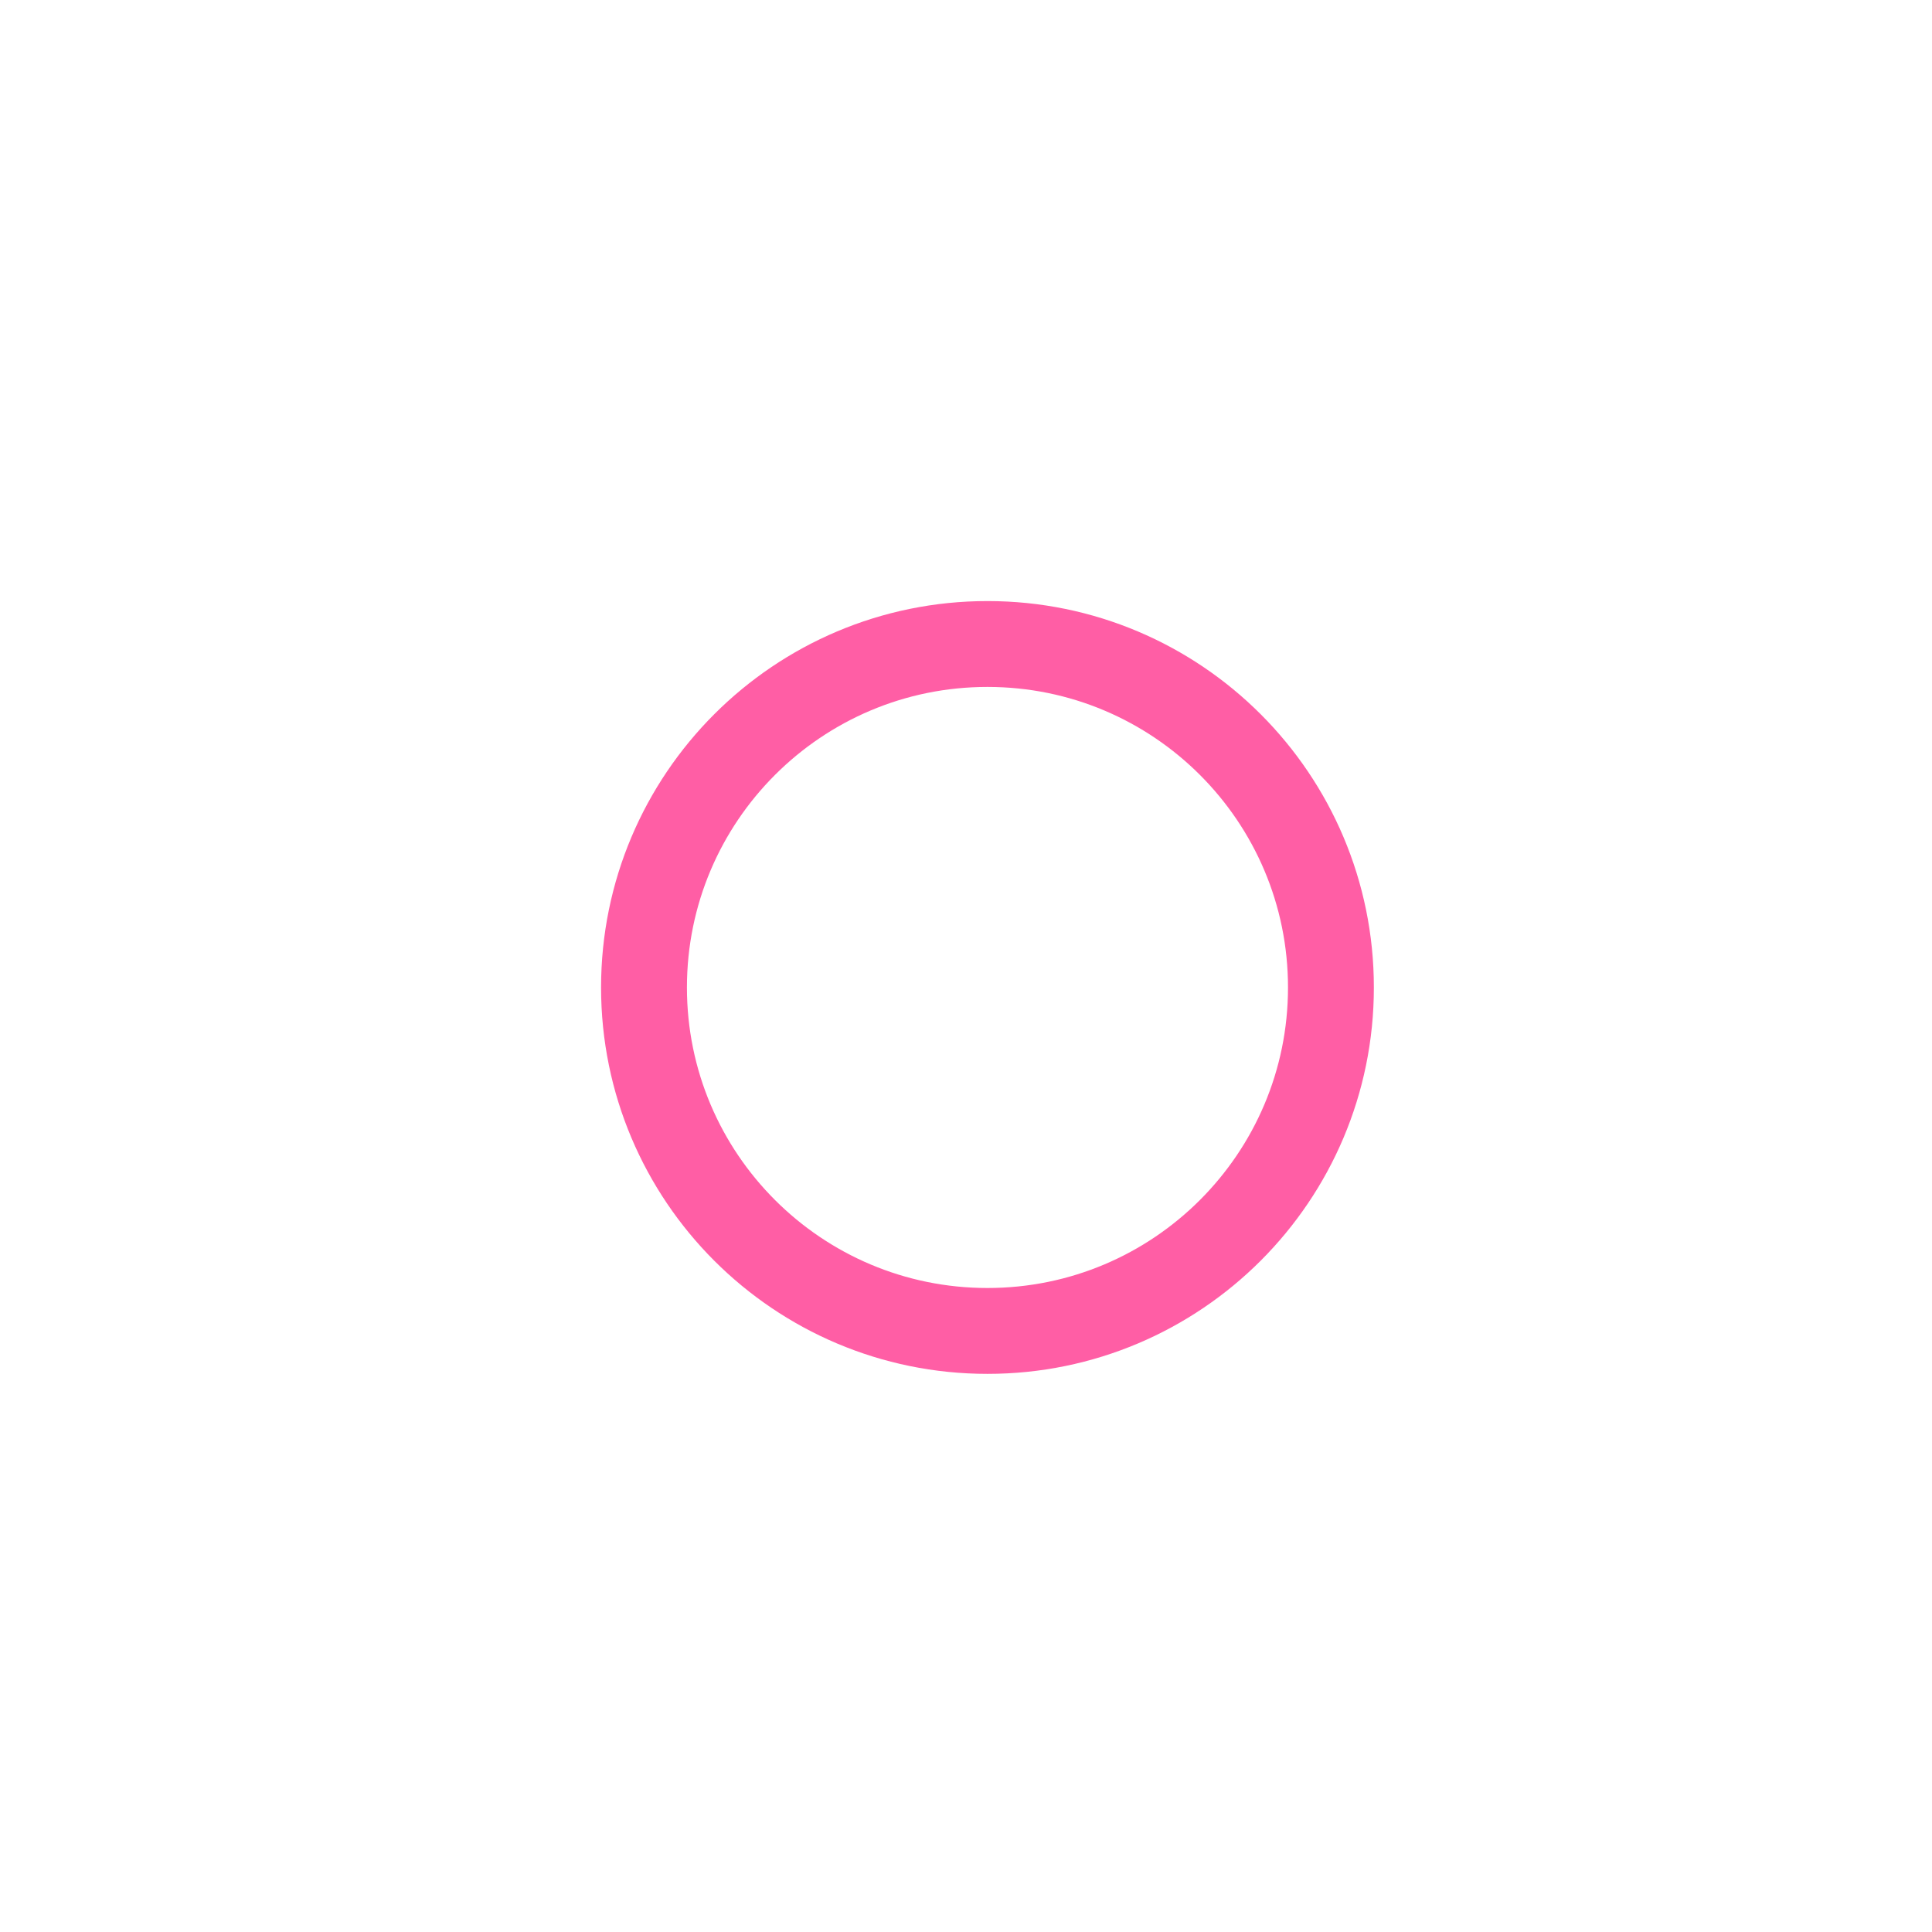
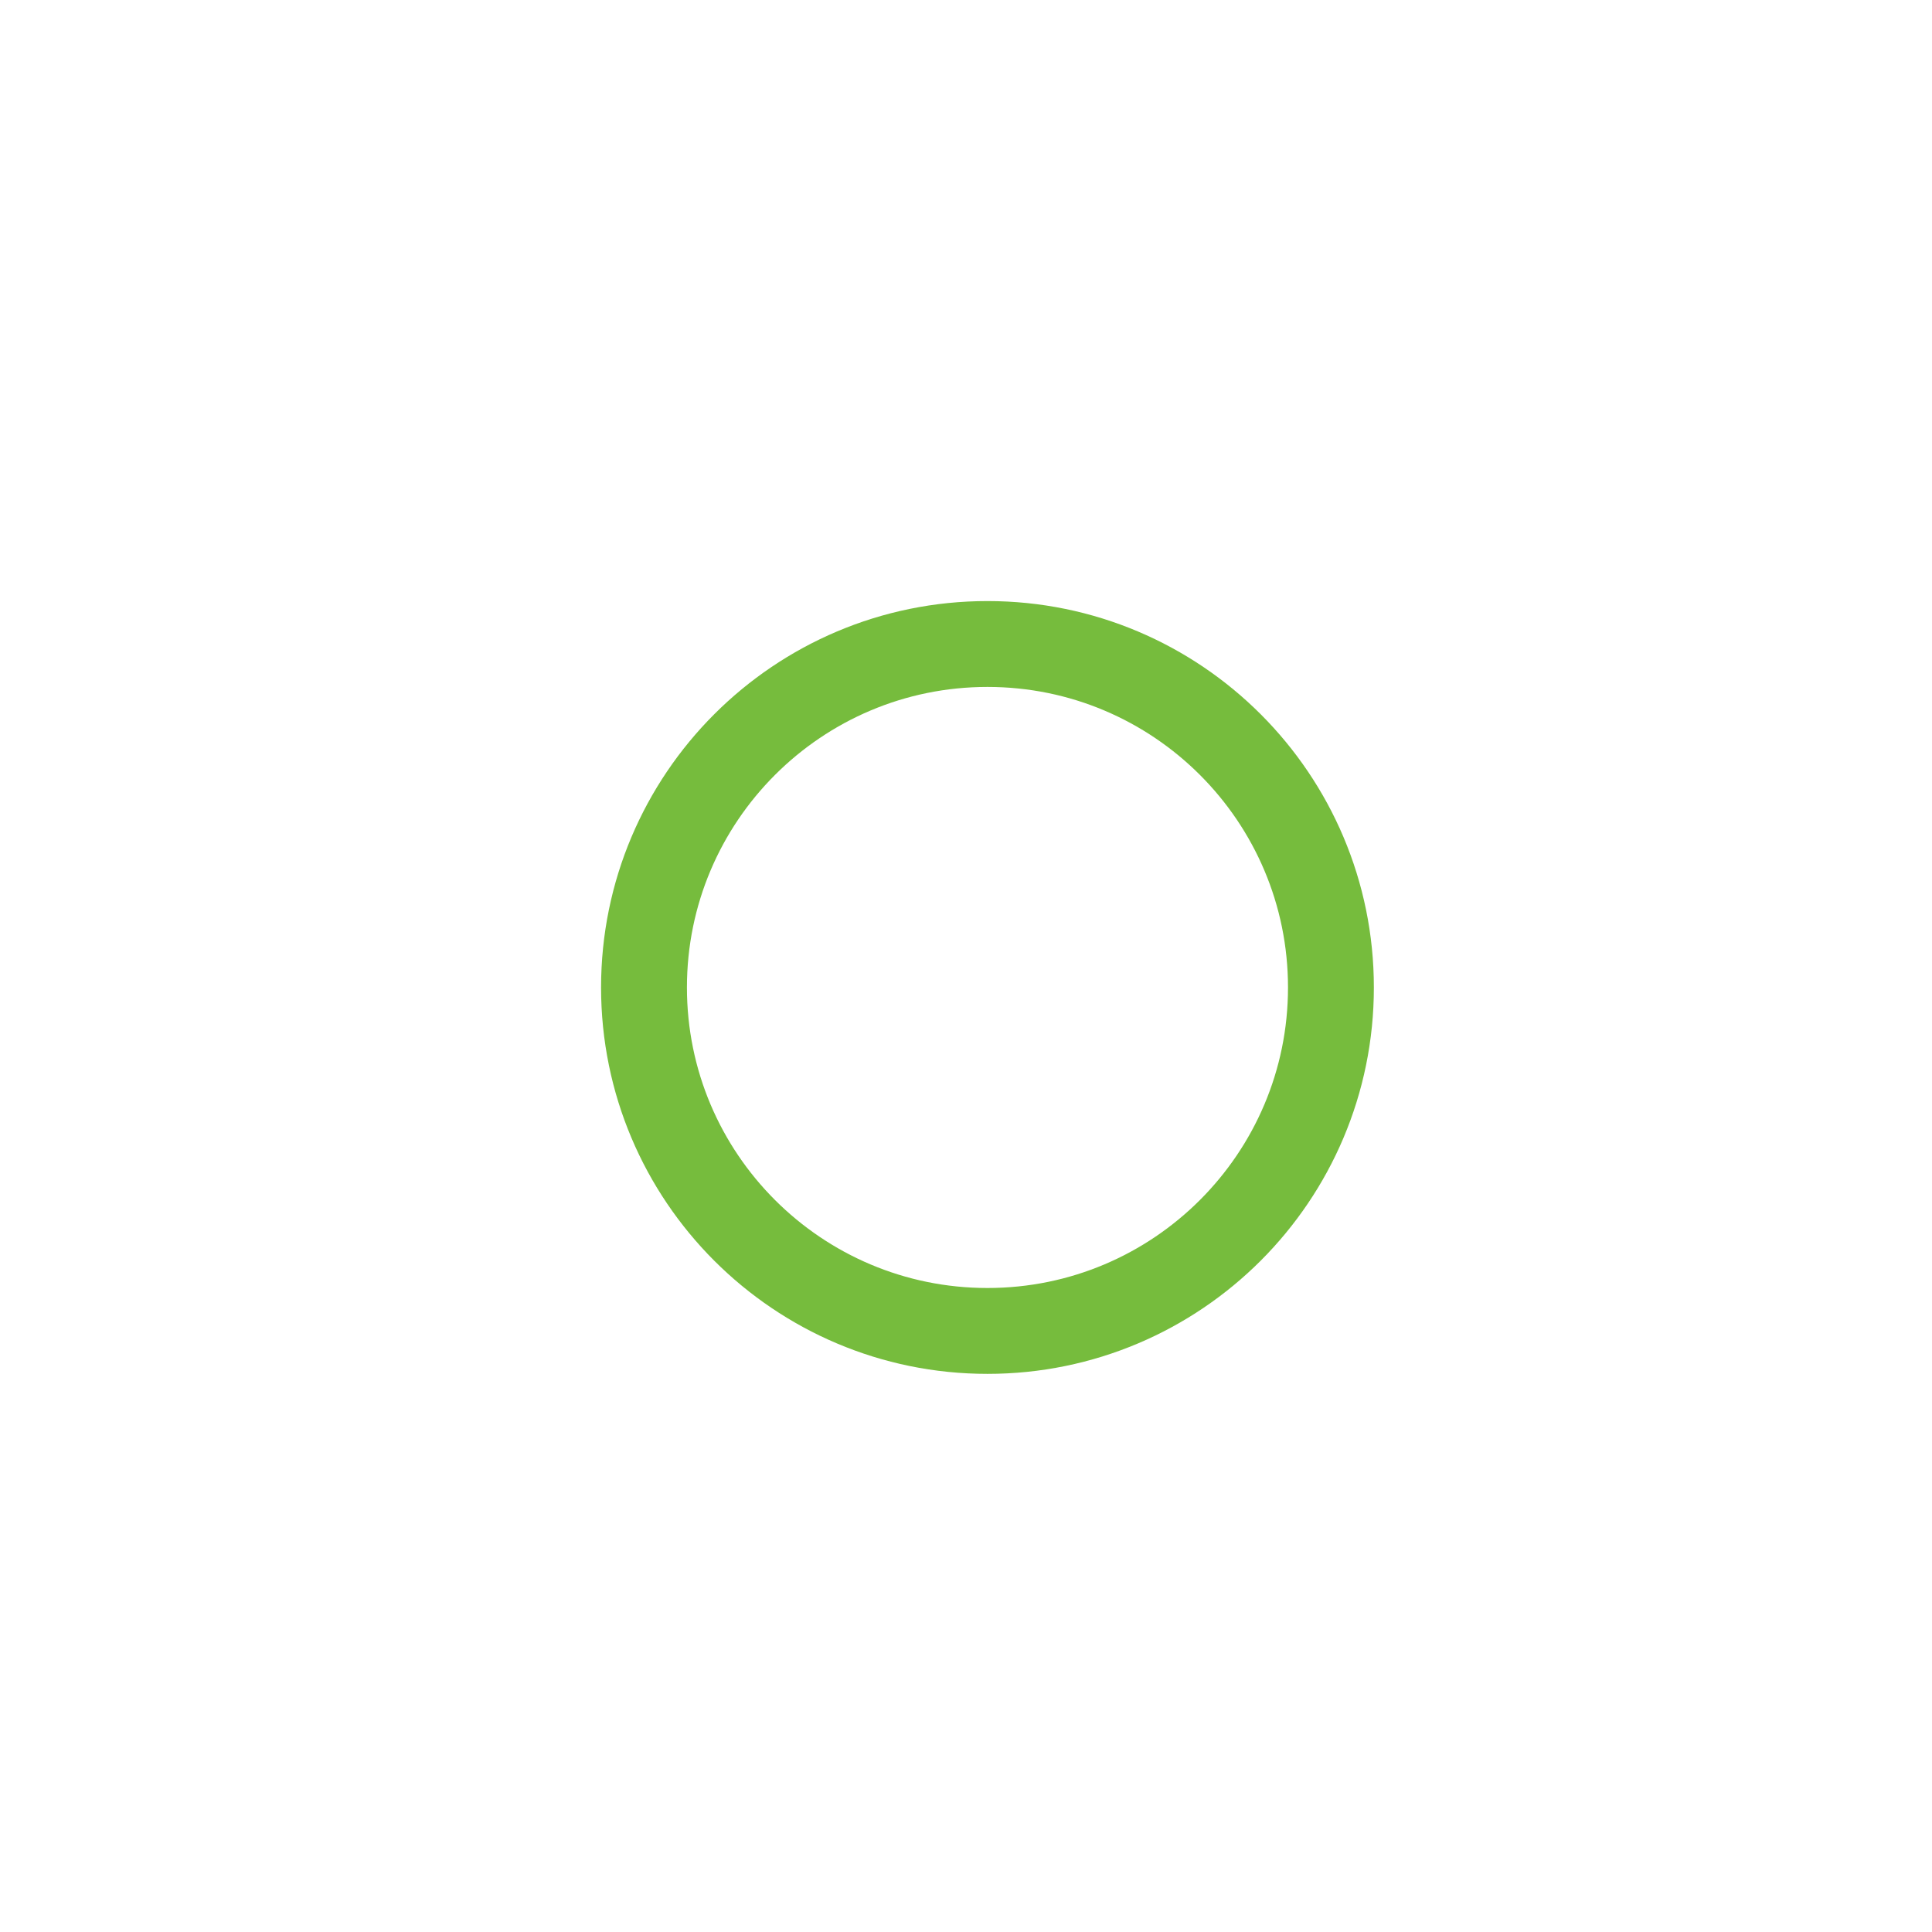
- <svg xmlns="http://www.w3.org/2000/svg" width="45" height="45" viewBox="0 0 45 45" stroke="#ff5ea5">
+ <svg xmlns="http://www.w3.org/2000/svg" width="45" height="45" viewBox="0 0 45 45" stroke="#76bc3d">
  <g fill="none" fill-rule="evenodd" transform="translate(1 1)" stroke-width="2">
    <circle cx="22" cy="22" r="6" stroke-opacity="0">
      <animate attributeName="r" begin="1.5s" dur="3s" values="6;22" calcMode="linear" repeatCount="indefinite" />
      <animate attributeName="stroke-opacity" begin="1.5s" dur="3s" values="1;0" calcMode="linear" repeatCount="indefinite" />
      <animate attributeName="stroke-width" begin="1.5s" dur="3s" values="2;0" calcMode="linear" repeatCount="indefinite" />
    </circle>
    <circle cx="22" cy="22" r="6" stroke-opacity="0">
      <animate attributeName="r" begin="3s" dur="3s" values="6;22" calcMode="linear" repeatCount="indefinite" />
      <animate attributeName="stroke-opacity" begin="3s" dur="3s" values="1;0" calcMode="linear" repeatCount="indefinite" />
      <animate attributeName="stroke-width" begin="3s" dur="3s" values="2;0" calcMode="linear" repeatCount="indefinite" />
    </circle>
    <circle cx="22" cy="22" r="8">
      <animate attributeName="r" begin="0s" dur="1.5s" values="6;1;2;3;4;5;6" calcMode="linear" repeatCount="indefinite" />
    </circle>
  </g>
</svg>
